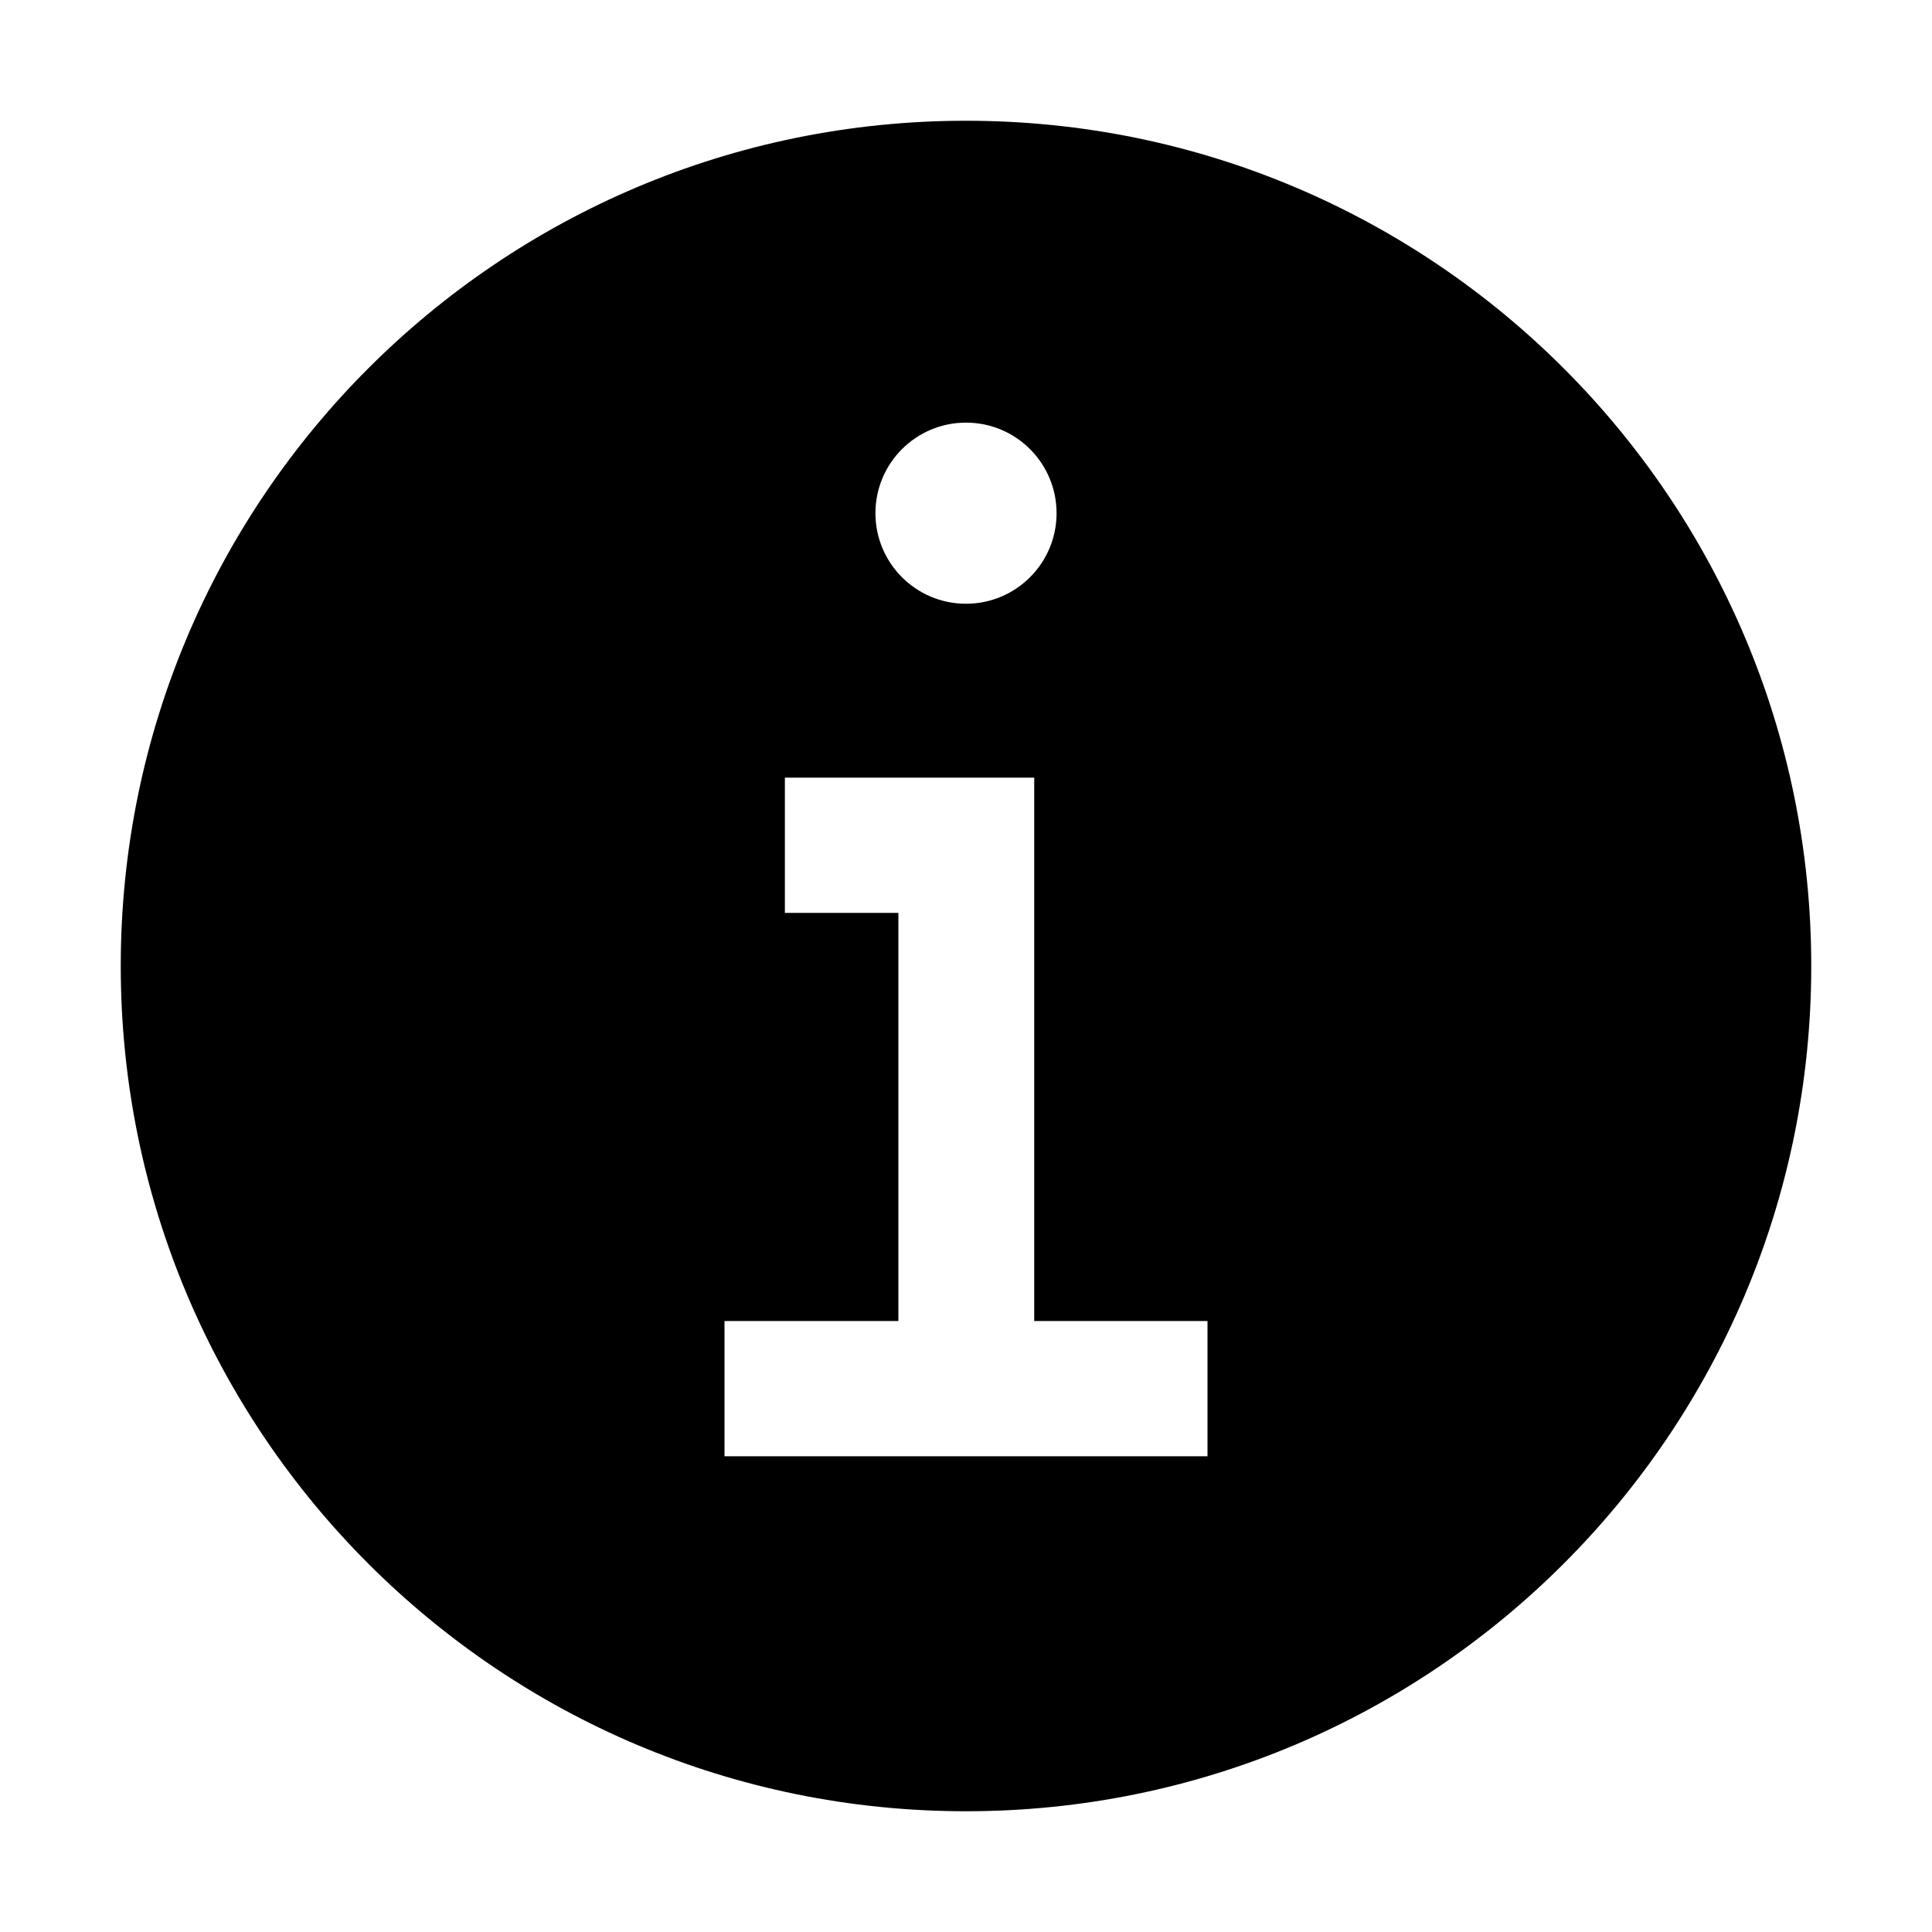
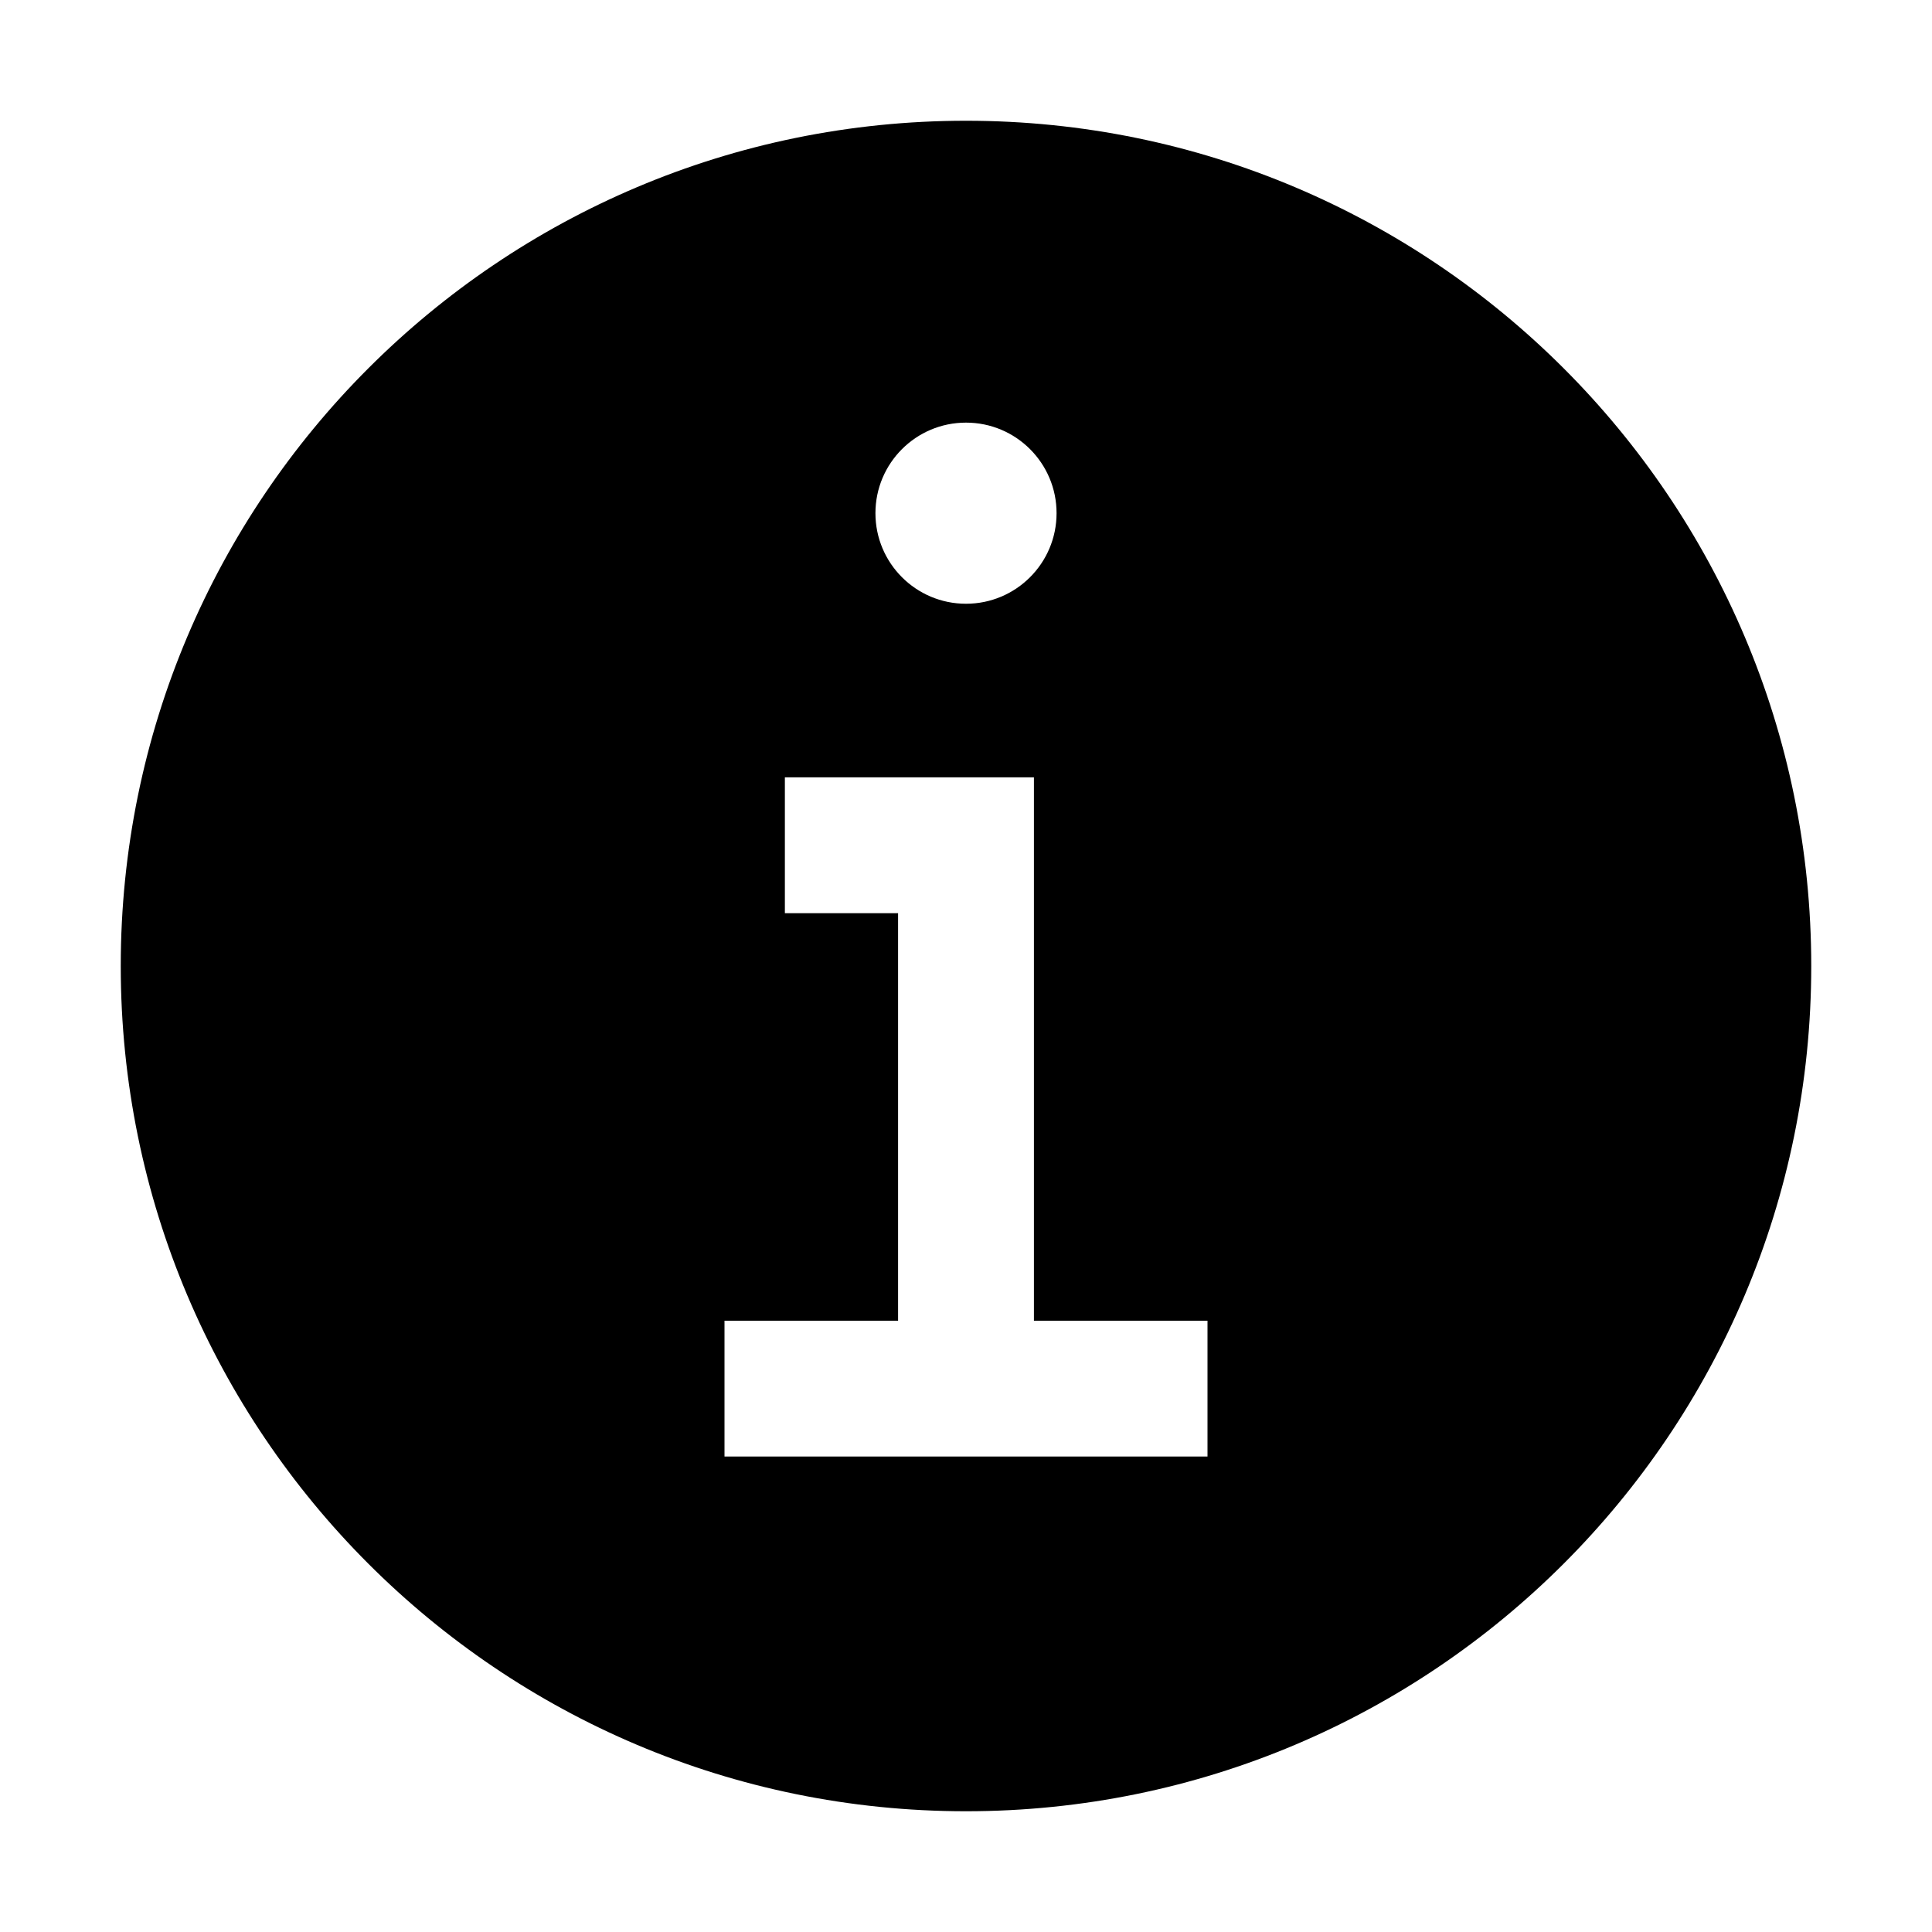
- <svg xmlns="http://www.w3.org/2000/svg" id="icon" viewBox="0 0 32 32">
+ <svg xmlns="http://www.w3.org/2000/svg" id="icon" width="32" height="32" viewBox="0 0 32 32">
  <defs>
-     <style>.cls-1{fill:none;}</style>
+     <style>
+       .cls-1 {
+         fill: none;
+       }
+     </style>
  </defs>
-   <path d="M16,2A14,14,0,1,0,30,16,14,14,0,0,0,16,2Zm0,5a1.5,1.5,0,1,1-1.5,1.5A1.5,1.5,0,0,1,16,7Zm4,17.12H12V21.88h2.88V15.12H13V12.88h4.13v9H20Z" transform="translate(0 0)" />
+   <path d="M16,2A14,14,0,1,0,30,16,14,14,0,0,0,16,2Zm0,5a1.5,1.5,0,1,1-1.5,1.5A1.5,1.5,0,0,1,16,7Zm4,17.125h-8v-2.25h2.875v-6.75h-1.875v-2.25h4.125v9h2.875Z" transform="translate(0 0)" />
+   <path id="inner-path" class="cls-1" d="M16,7a1.5,1.5,0,1,1-1.5,1.5A1.5,1.5,0,0,1,16,7Zm4,17.125h-8v-2.25h2.875v-6.75h-1.875v-2.25h4.125v9h2.875Z" transform="translate(0 0)" />
  <rect id="_Transparent_Rectangle_" data-name="&lt;Transparent Rectangle&gt;" class="cls-1" width="32" height="32" />
</svg>
